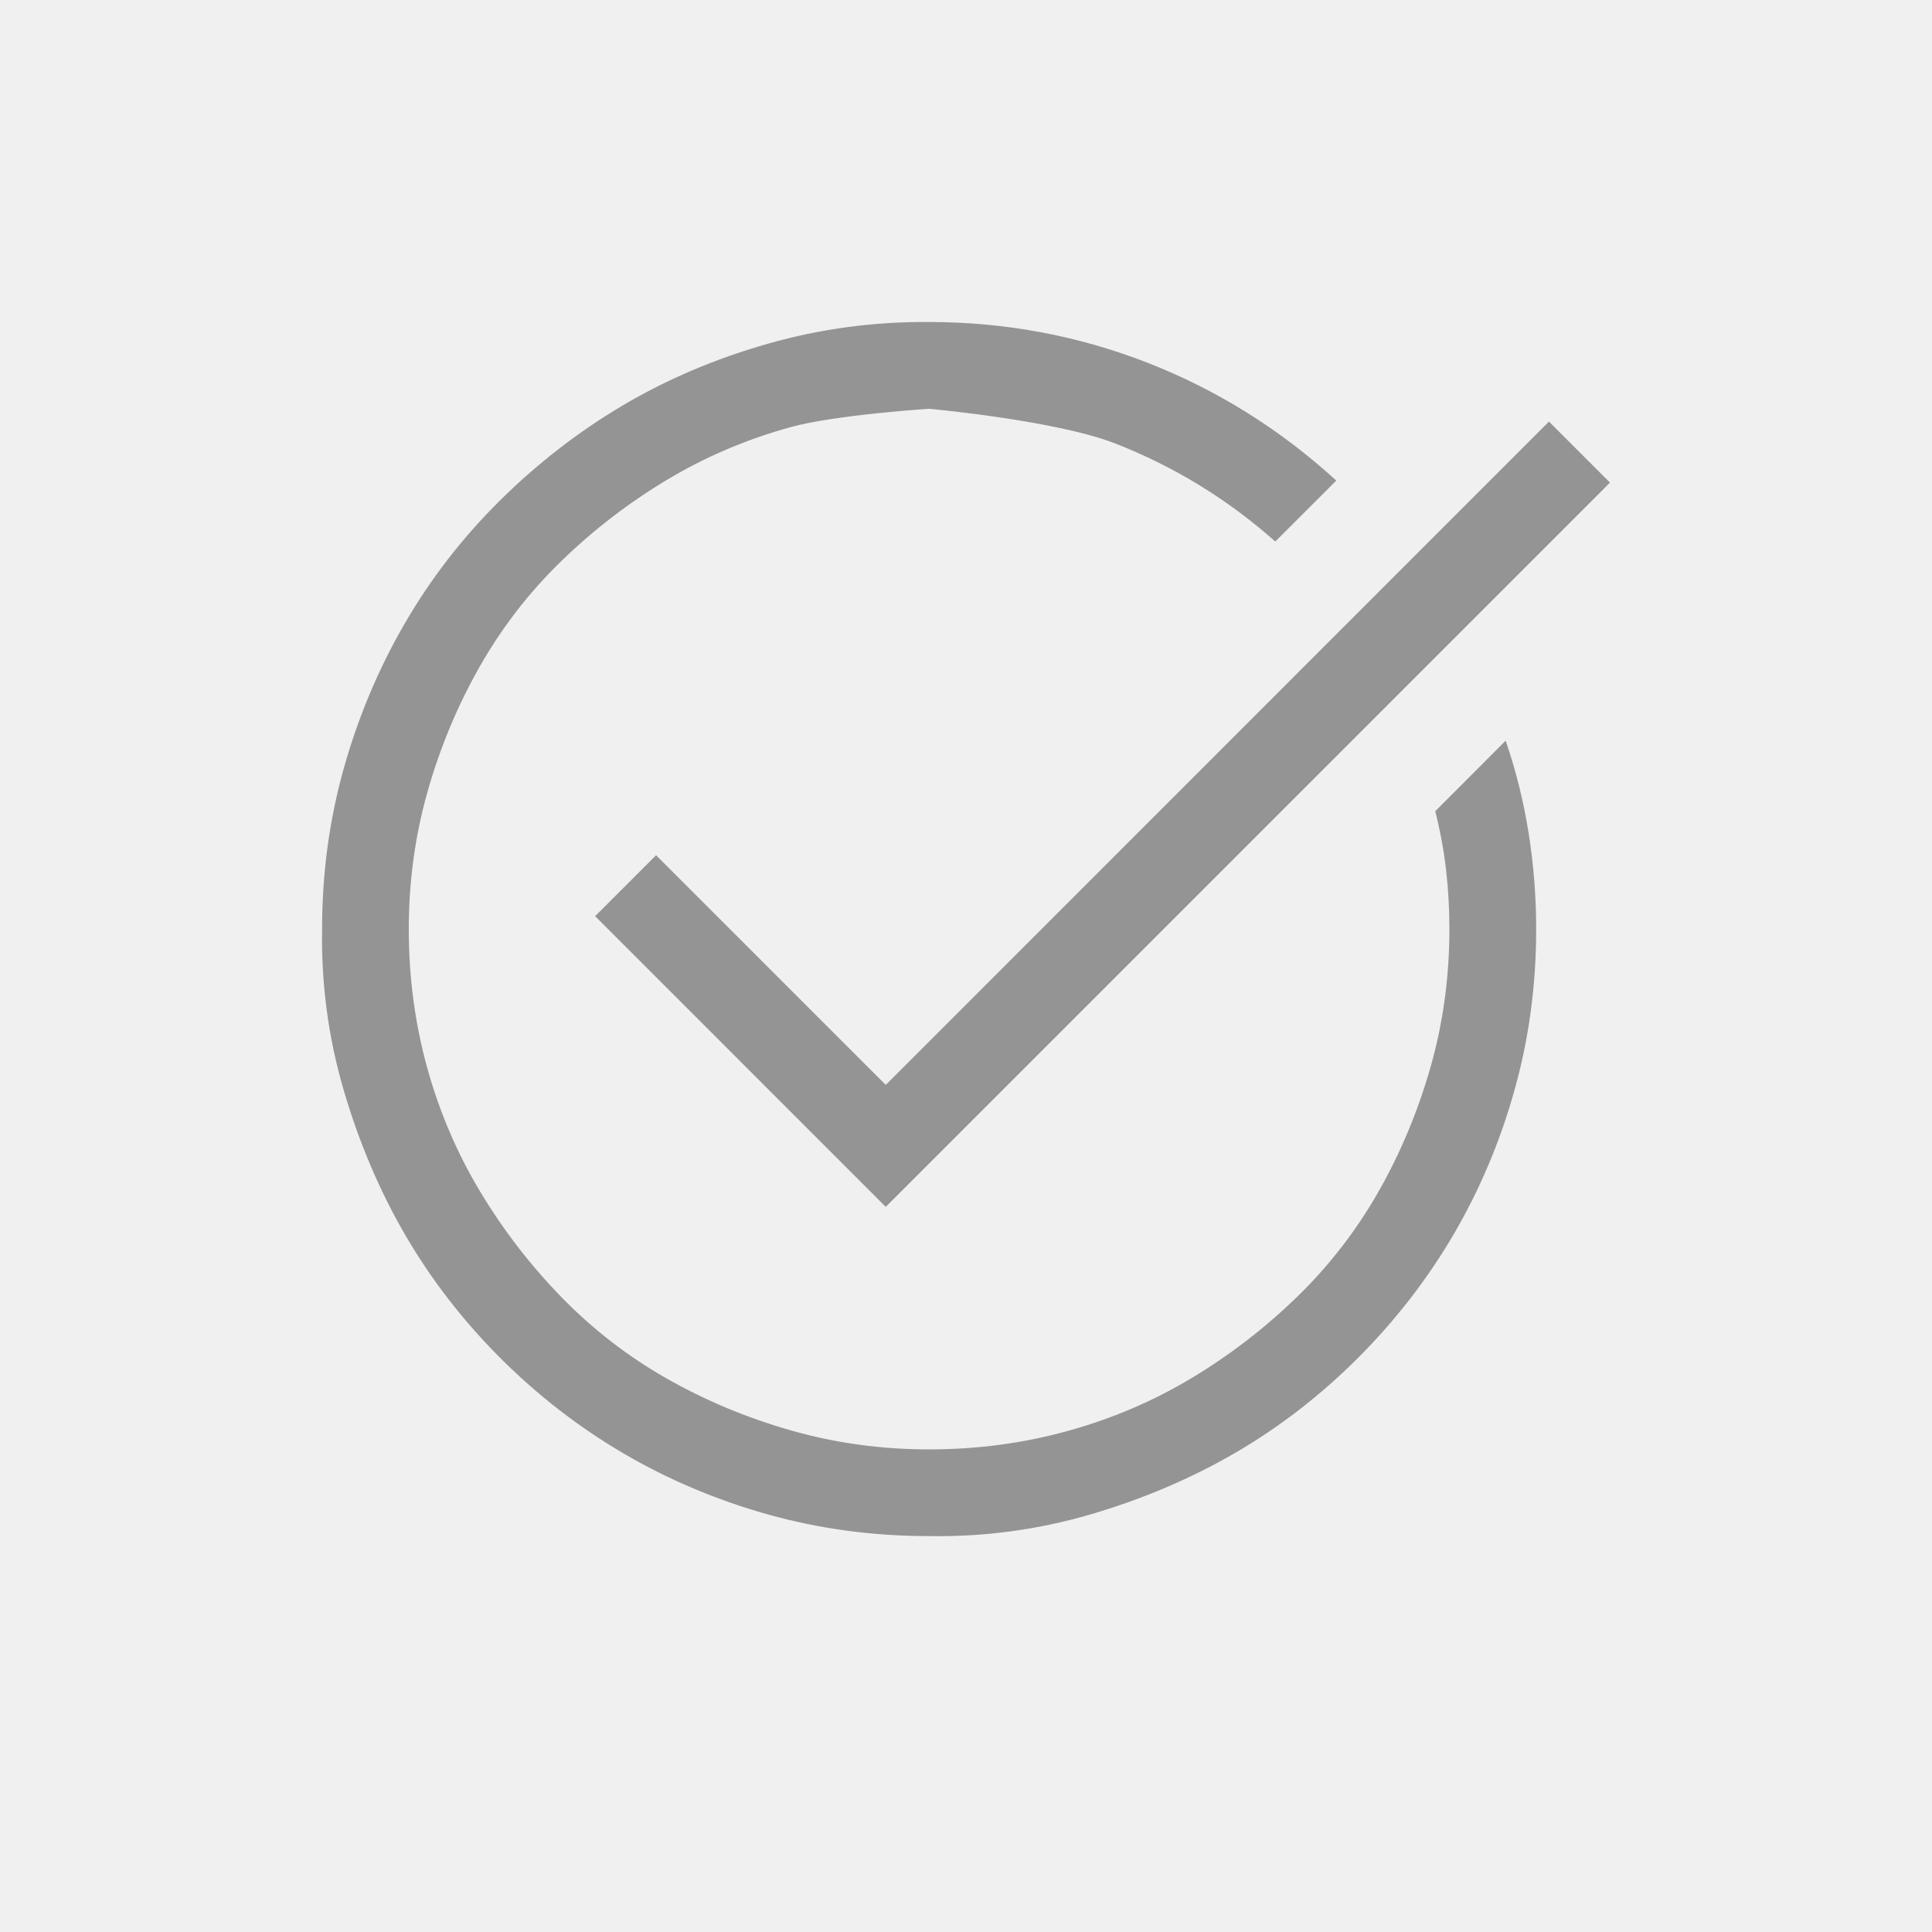
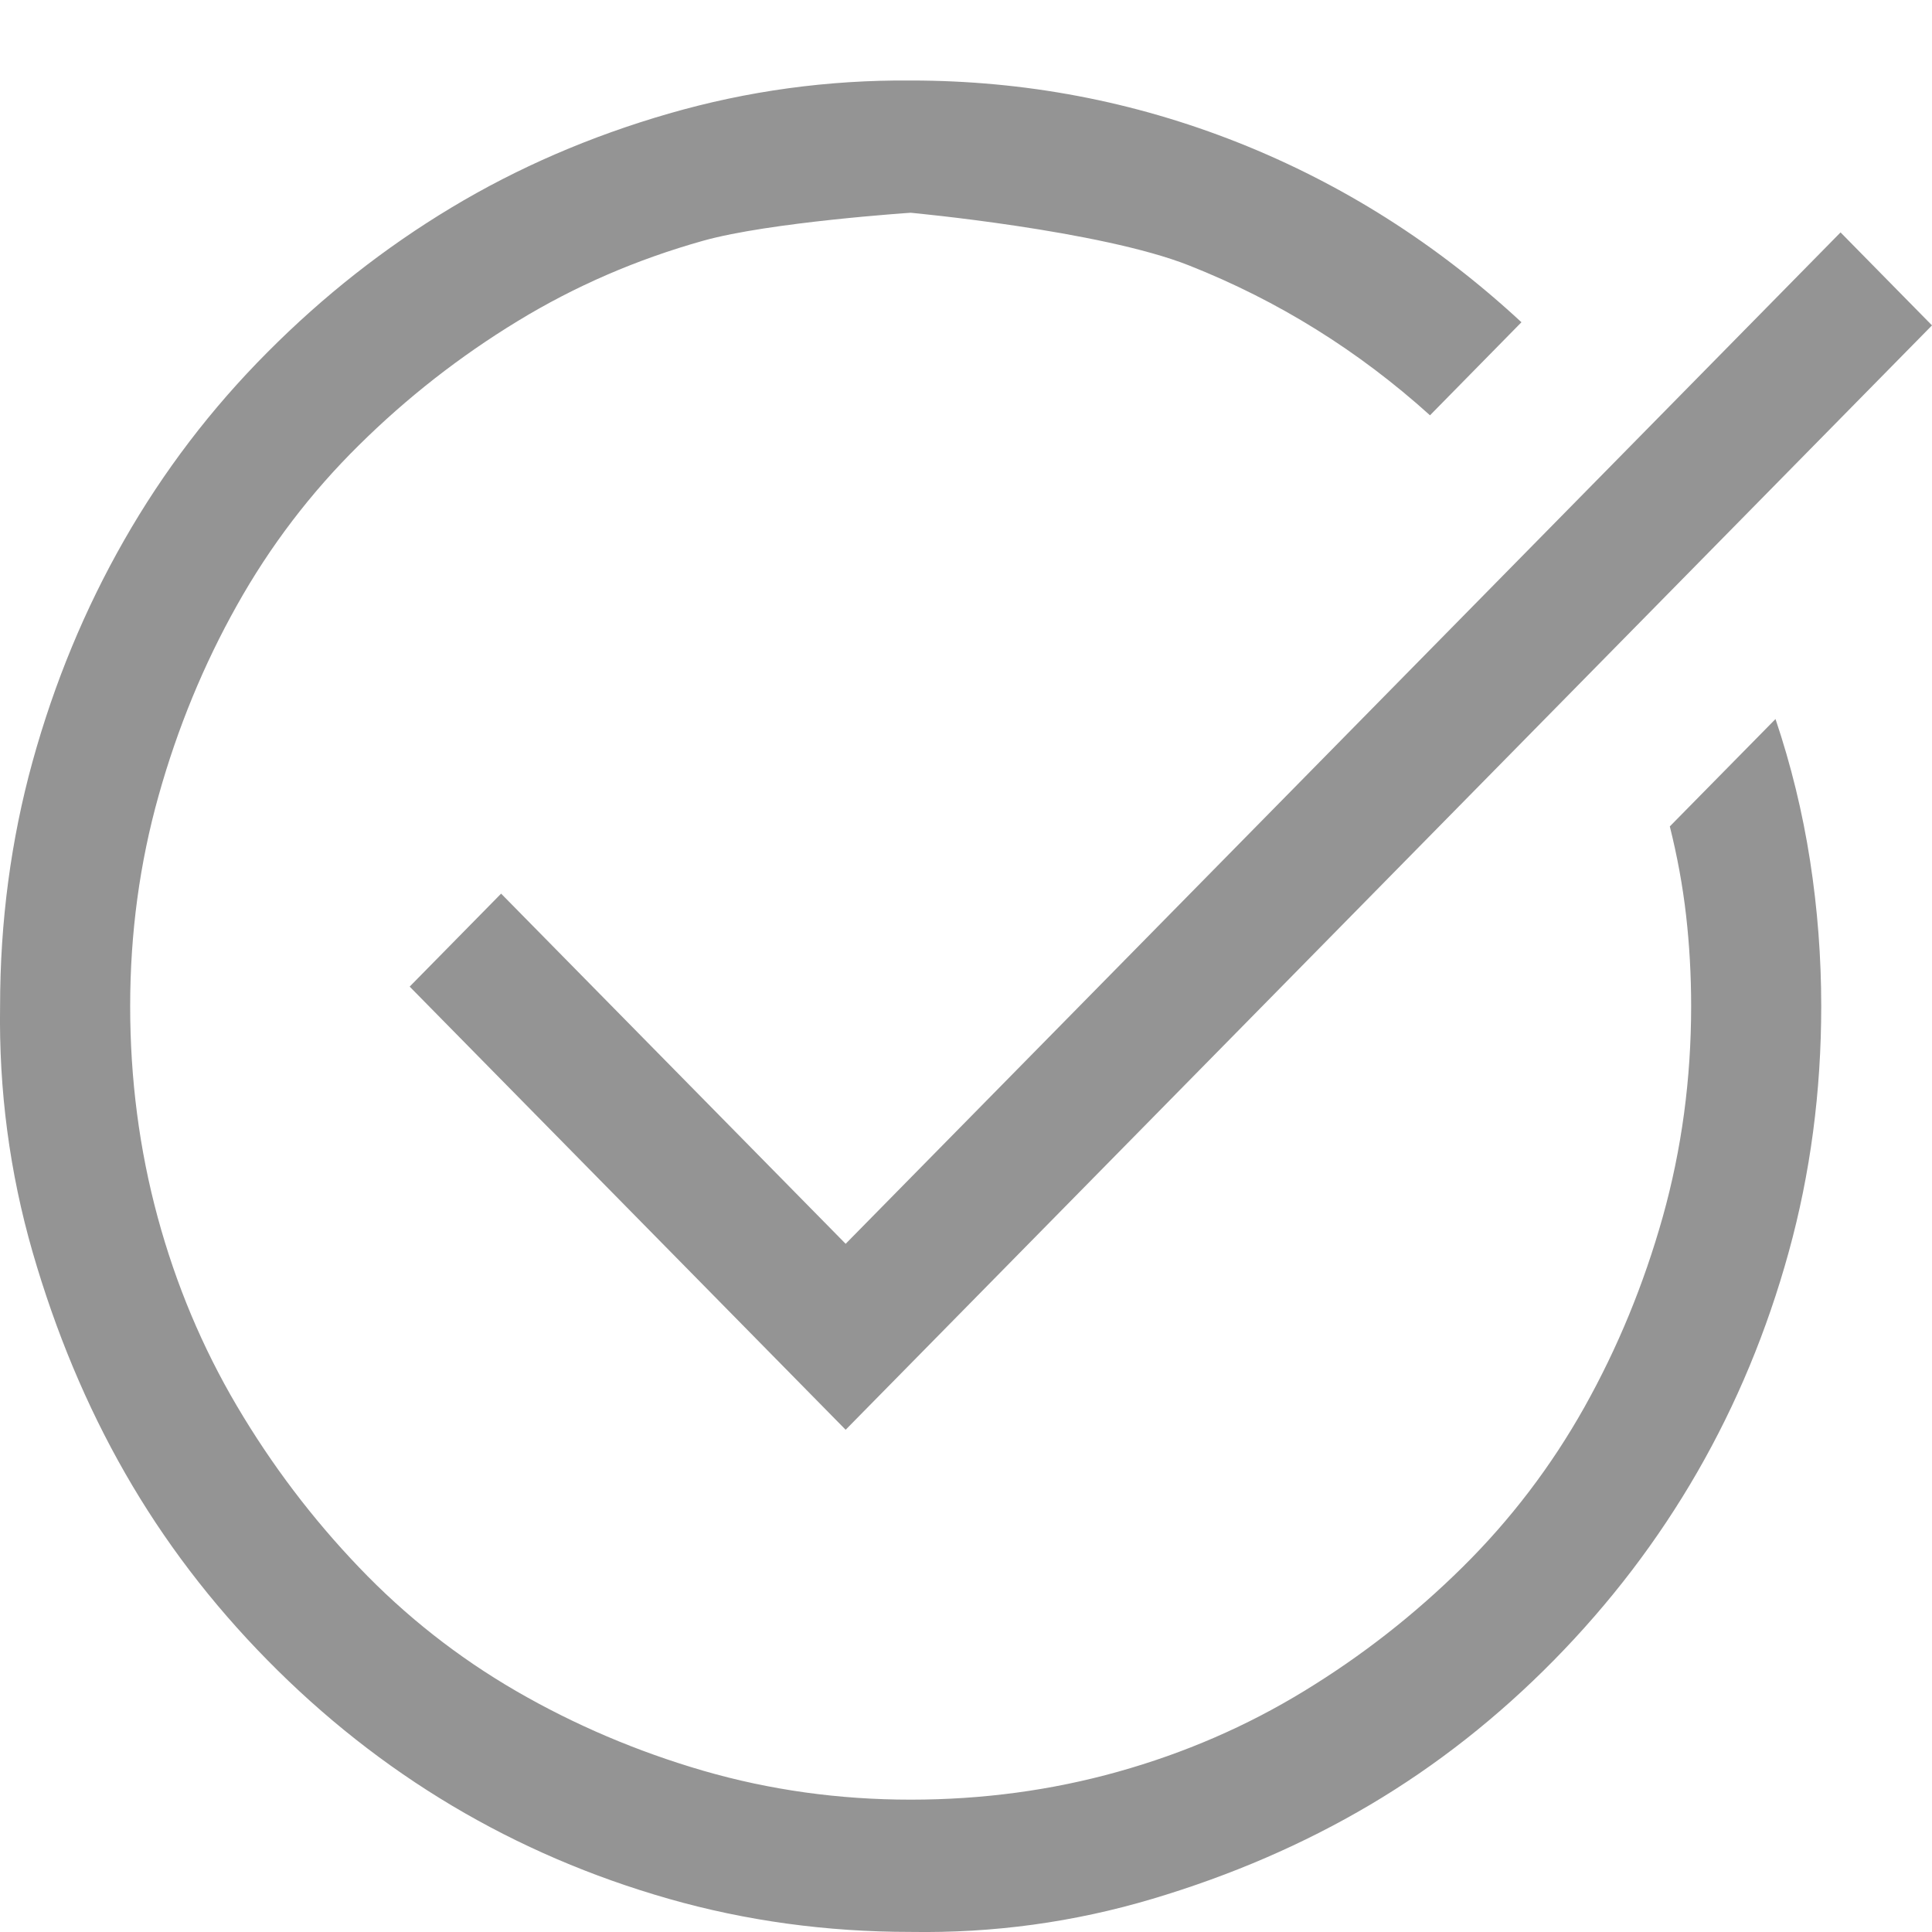
<svg xmlns="http://www.w3.org/2000/svg" width="24" height="24" viewBox="0 0 24 24" fill="none">
-   <path d="M17.829 10.077L18.704 9.201C18.833 9.577 18.928 9.962 18.99 10.354C19.052 10.747 19.083 11.143 19.083 11.541C19.083 12.237 18.993 12.905 18.813 13.544C18.634 14.184 18.381 14.781 18.056 15.337C17.73 15.892 17.335 16.403 16.869 16.869C16.404 17.334 15.896 17.727 15.346 18.047C14.796 18.367 14.196 18.622 13.545 18.813C12.894 19.003 12.226 19.093 11.542 19.082C10.846 19.082 10.178 18.992 9.539 18.813C8.899 18.633 8.302 18.381 7.746 18.055C7.191 17.73 6.68 17.334 6.214 16.869C5.749 16.403 5.356 15.895 5.036 15.345C4.716 14.795 4.461 14.195 4.27 13.544C4.079 12.893 3.99 12.226 4.001 11.541C4.001 10.851 4.091 10.186 4.27 9.546C4.45 8.907 4.702 8.306 5.028 7.745C5.353 7.184 5.749 6.674 6.214 6.214C6.68 5.754 7.188 5.361 7.738 5.035C8.288 4.71 8.888 4.455 9.539 4.27C10.19 4.084 10.857 3.995 11.542 4C12.484 4 13.388 4.169 14.252 4.505C15.116 4.842 15.899 5.33 16.6 5.97L15.842 6.727C15.248 6.2 14.583 5.793 13.848 5.507C13.113 5.221 11.542 5.078 11.542 5.078C11.542 5.078 10.375 5.153 9.825 5.305C9.275 5.456 8.762 5.675 8.285 5.961C7.808 6.247 7.37 6.584 6.972 6.971C6.573 7.358 6.237 7.793 5.962 8.276C5.687 8.758 5.471 9.274 5.314 9.824C5.157 10.374 5.078 10.946 5.078 11.541C5.078 12.136 5.154 12.708 5.305 13.258C5.457 13.808 5.676 14.321 5.962 14.798C6.248 15.275 6.585 15.713 6.972 16.111C7.359 16.509 7.794 16.846 8.276 17.121C8.759 17.396 9.275 17.612 9.825 17.769C10.375 17.926 10.947 18.005 11.542 18.005C12.136 18.005 12.709 17.929 13.259 17.777C13.809 17.626 14.322 17.407 14.799 17.121C15.276 16.835 15.713 16.498 16.112 16.111C16.51 15.724 16.847 15.289 17.122 14.807C17.397 14.324 17.613 13.808 17.77 13.258C17.927 12.708 18.005 12.136 18.005 11.541C18.005 11.289 17.991 11.042 17.963 10.8C17.935 10.559 17.89 10.318 17.829 10.077ZM8.15 10.624L11.003 13.477L19.242 5.237L20 5.995L11.003 14.992L7.393 11.381L8.15 10.624Z" fill="#949494" />
+   <rect width="24" height="24" fill="white" />
+   <path d="M20.743 10.266L22.056 8.932C22.249 9.505 22.392 10.091 22.485 10.69C22.578 11.289 22.624 11.892 22.624 12.499C22.624 13.56 22.489 14.579 22.22 15.554C21.951 16.529 21.572 17.441 21.084 18.288C20.596 19.135 20.002 19.913 19.304 20.623C18.605 21.333 17.844 21.932 17.019 22.42C16.194 22.908 15.293 23.297 14.317 23.588C13.341 23.879 12.339 24.016 11.313 23.999C10.269 23.999 9.268 23.862 8.308 23.588C7.349 23.314 6.452 22.929 5.619 22.433C4.786 21.937 4.02 21.333 3.322 20.623C2.623 19.913 2.034 19.139 1.554 18.3C1.074 17.462 0.692 16.546 0.405 15.554C0.119 14.561 -0.015 13.543 0.001 12.499C0.001 11.447 0.136 10.433 0.405 9.458C0.675 8.482 1.053 7.567 1.542 6.711C2.03 5.856 2.623 5.077 3.322 4.376C4.02 3.674 4.782 3.075 5.607 2.579C6.431 2.083 7.332 1.693 8.308 1.411C9.284 1.129 10.286 0.992 11.313 1C12.727 1 14.082 1.257 15.378 1.77C16.674 2.284 17.848 3.028 18.9 4.003L17.764 5.159C16.872 4.354 15.874 3.734 14.772 3.298C13.669 2.861 11.313 2.643 11.313 2.643C11.313 2.643 9.562 2.759 8.737 2.99C7.913 3.221 7.142 3.554 6.427 3.991C5.712 4.427 5.055 4.94 4.458 5.531C3.86 6.121 3.355 6.784 2.943 7.52C2.53 8.256 2.206 9.043 1.971 9.881C1.735 10.72 1.617 11.593 1.617 12.499C1.617 13.406 1.731 14.279 1.958 15.118C2.185 15.956 2.514 16.739 2.943 17.466C3.372 18.193 3.877 18.861 4.458 19.468C5.038 20.076 5.691 20.589 6.414 21.008C7.138 21.427 7.913 21.757 8.737 21.997C9.562 22.236 10.421 22.356 11.313 22.356C12.205 22.356 13.063 22.24 13.888 22.009C14.713 21.778 15.483 21.445 16.198 21.008C16.914 20.572 17.57 20.059 18.168 19.468C18.765 18.878 19.27 18.215 19.683 17.479C20.095 16.743 20.419 15.956 20.655 15.118C20.89 14.279 21.008 13.406 21.008 12.499C21.008 12.114 20.987 11.738 20.945 11.37C20.903 11.002 20.835 10.634 20.743 10.266ZM6.225 11.101L10.505 15.451L22.864 2.887L24 4.042L10.505 17.761L5.089 12.256L6.225 11.101Z" fill="#949494" />
</svg>
